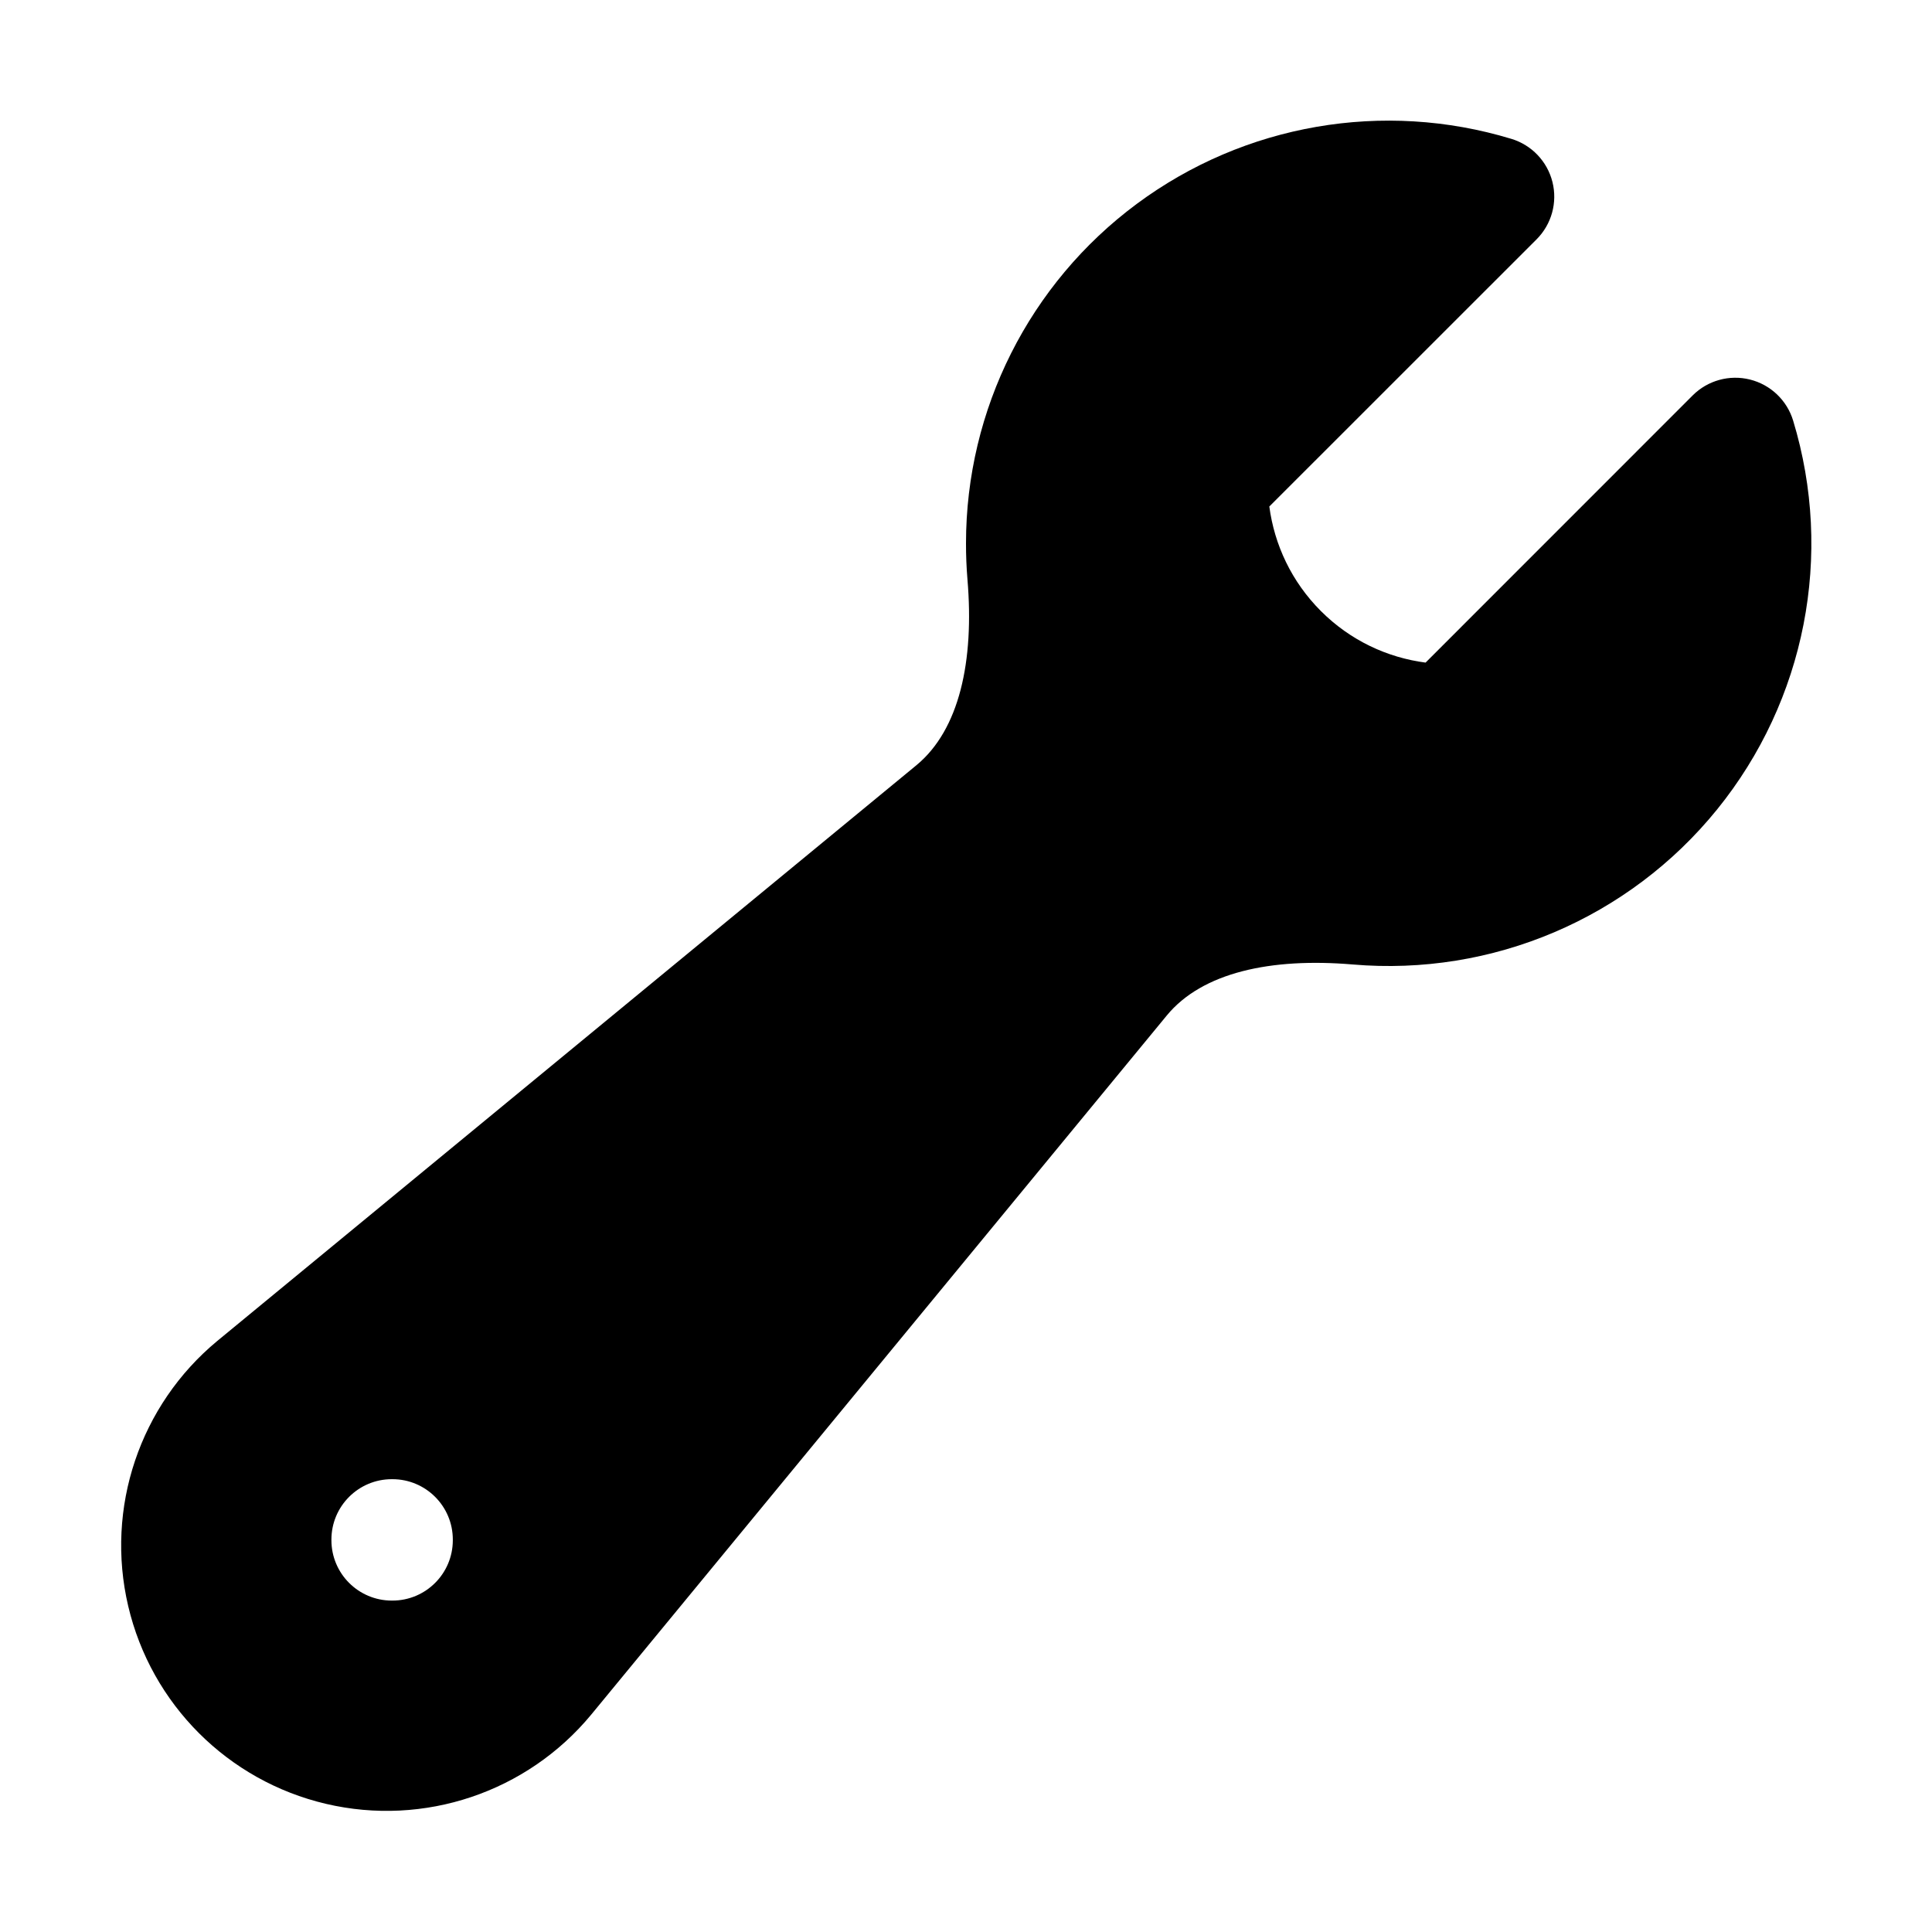
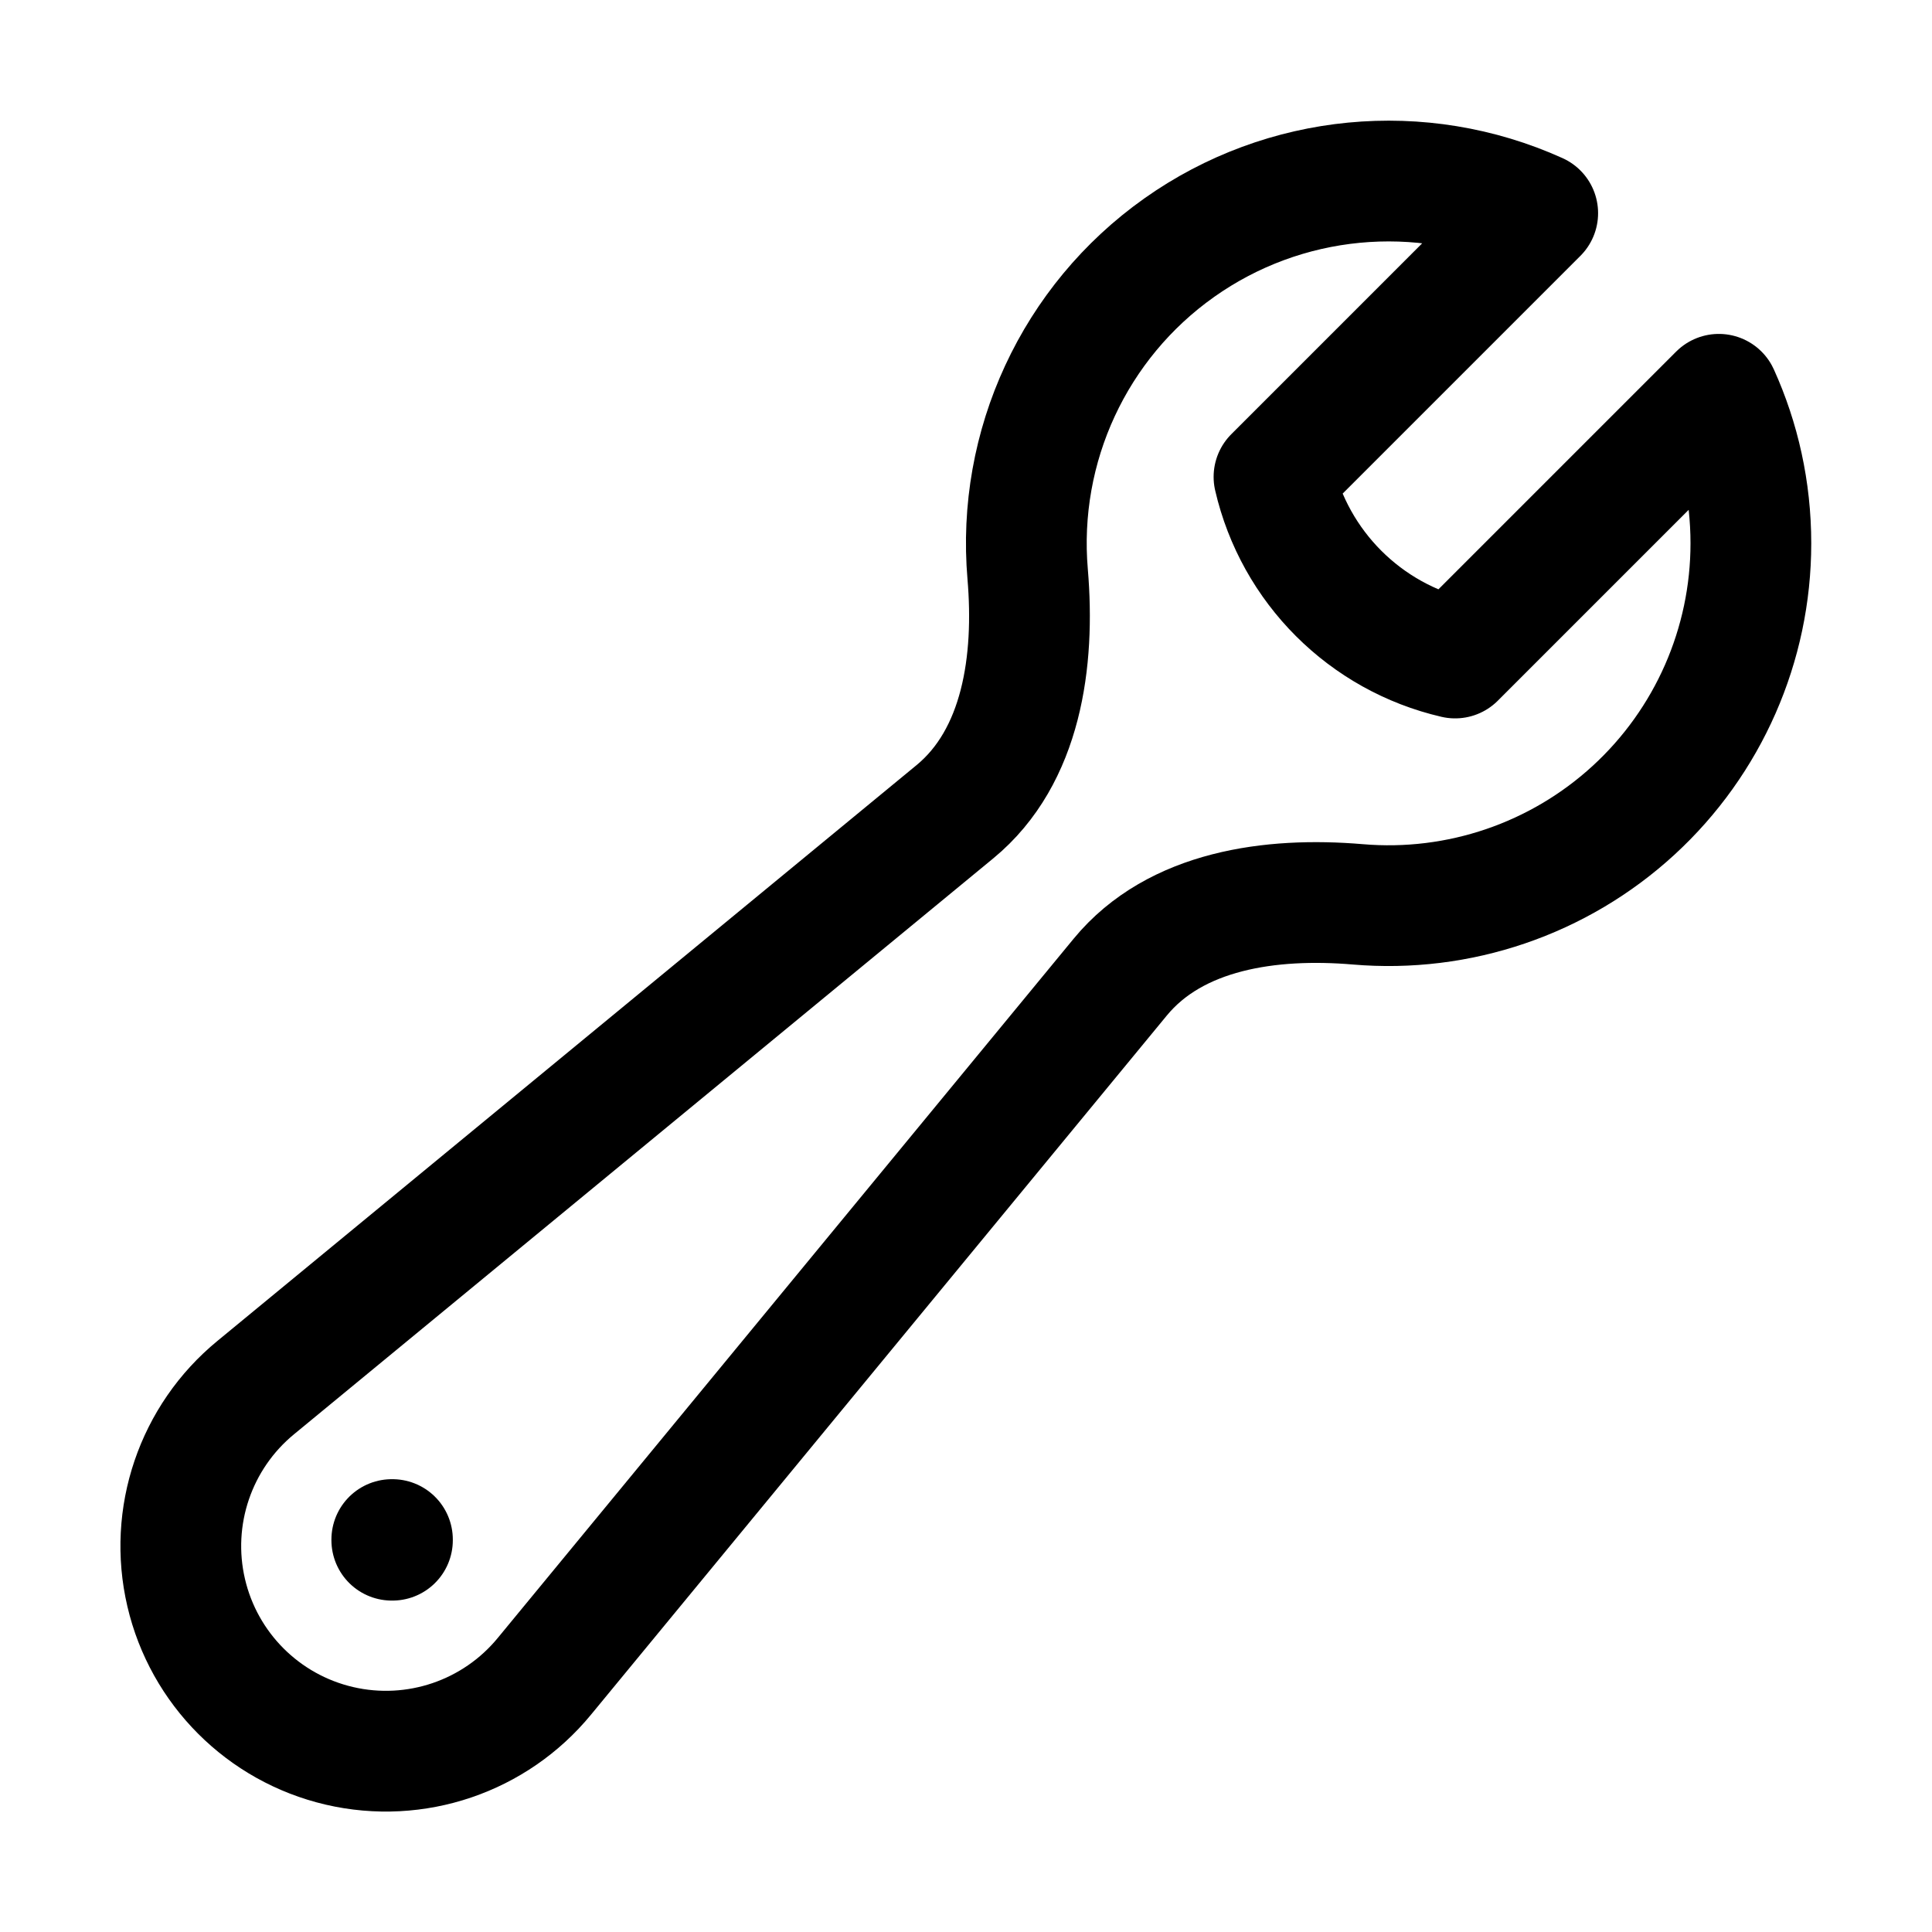
- <svg xmlns="http://www.w3.org/2000/svg" viewBox="0 0 24 24" fill="currentColor" aria-hidden="true" data-slot="icon">
-   <path fill-rule="evenodd" d="M12 6.75a5.25 5.25 0 0 1 6.775-5.025.75.75 0 0 1 .313 1.248l-3.32 3.319c.063.475.276.934.641 1.299.365.365.824.578 1.3.64l3.318-3.319a.75.75 0 0 1 1.248.313 5.25 5.25 0 0 1-5.472 6.756c-1.018-.086-1.87.1-2.309.634L7.344 21.3A3.298 3.298 0 1 1 2.7 16.657l8.684-7.151c.533-.44.72-1.291.634-2.309A5.342 5.342 0 0 1 12 6.75ZM4.117 19.125a.75.75 0 0 1 .75-.75h.008a.75.75 0 0 1 .75.75v.008a.75.75 0 0 1-.75.75h-.008a.75.75 0 0 1-.75-.75v-.008Z" clip-rule="evenodd" />
+ <svg xmlns="http://www.w3.org/2000/svg" fill="none" viewBox="0 0 24 24" stroke-width="1.5" stroke="currentColor" aria-hidden="true" data-slot="icon">
+   <path stroke-linecap="round" stroke-linejoin="round" d="M21.75 6.75a4.5 4.5 0 0 1-4.884 4.484c-1.076-.091-2.264.071-2.95.904l-7.152 8.684a2.548 2.548 0 1 1-3.586-3.586l8.684-7.152c.833-.686.995-1.874.904-2.95a4.5 4.5 0 0 1 6.336-4.486l-3.276 3.276a3.004 3.004 0 0 0 2.25 2.25l3.276-3.276c.256.565.398 1.192.398 1.852Z" />
+   <path stroke-linecap="round" stroke-linejoin="round" d="M4.867 19.125h.008v.008h-.008v-.008Z" />
</svg>
